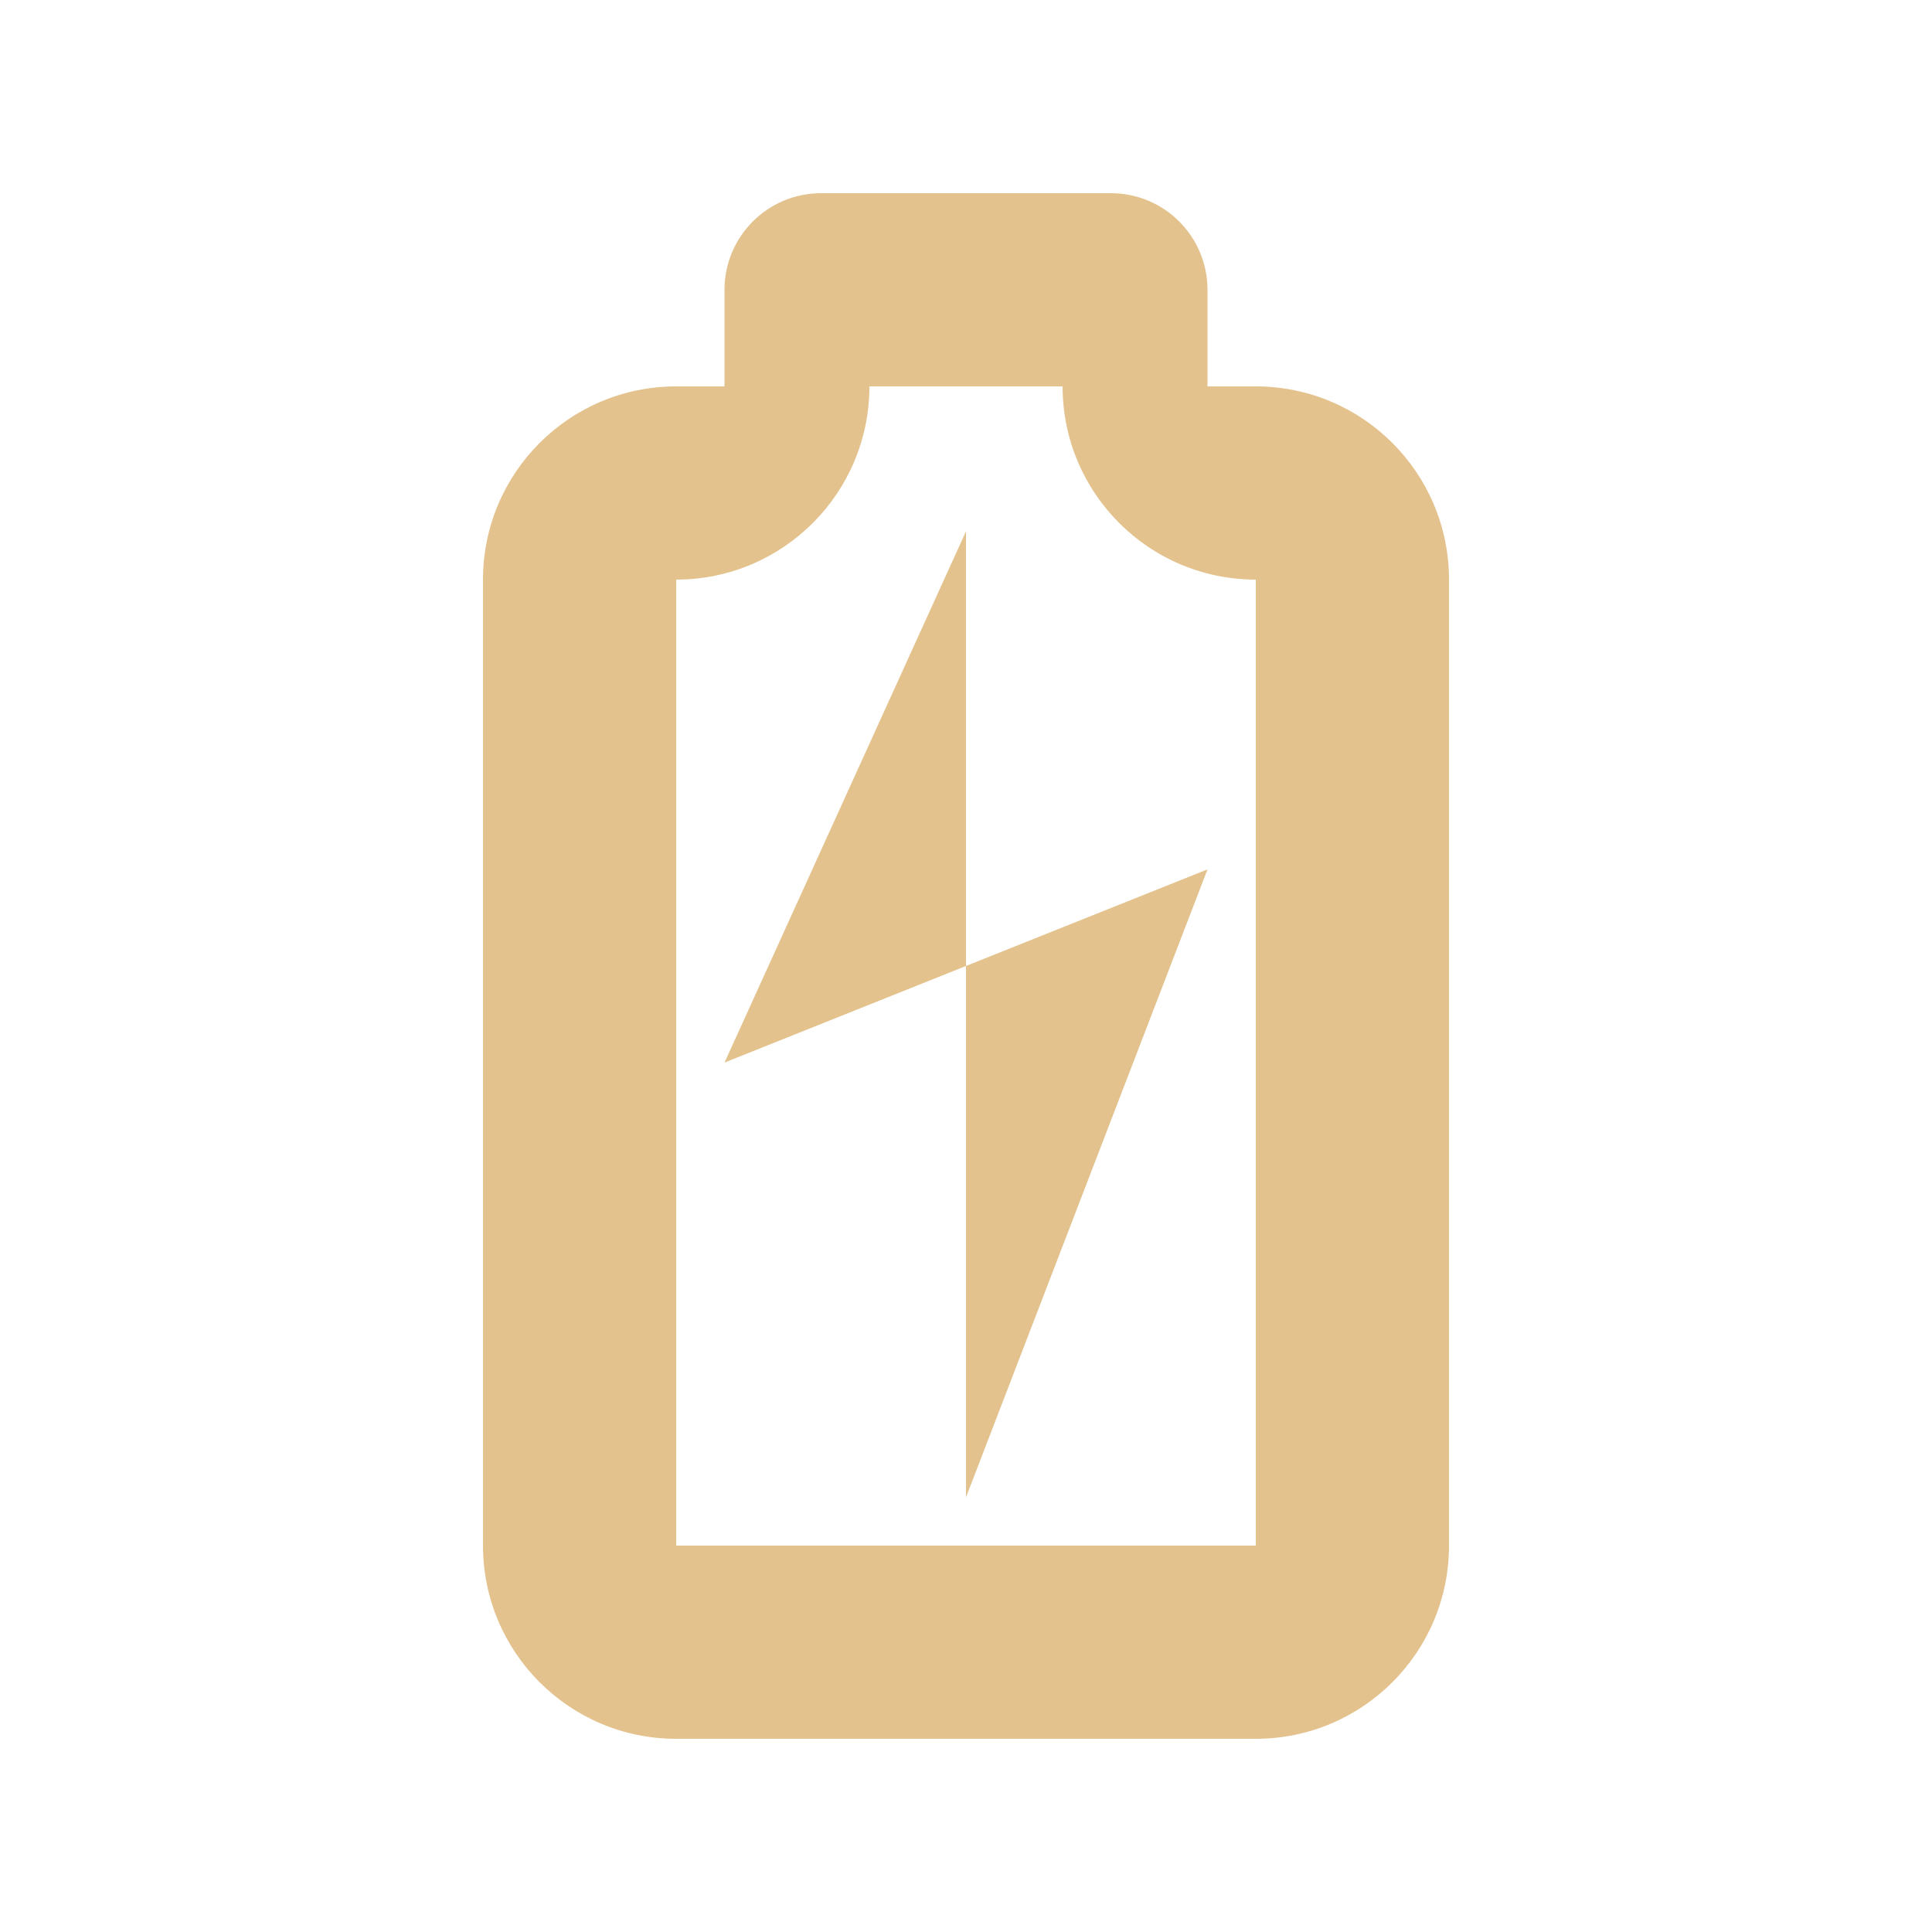
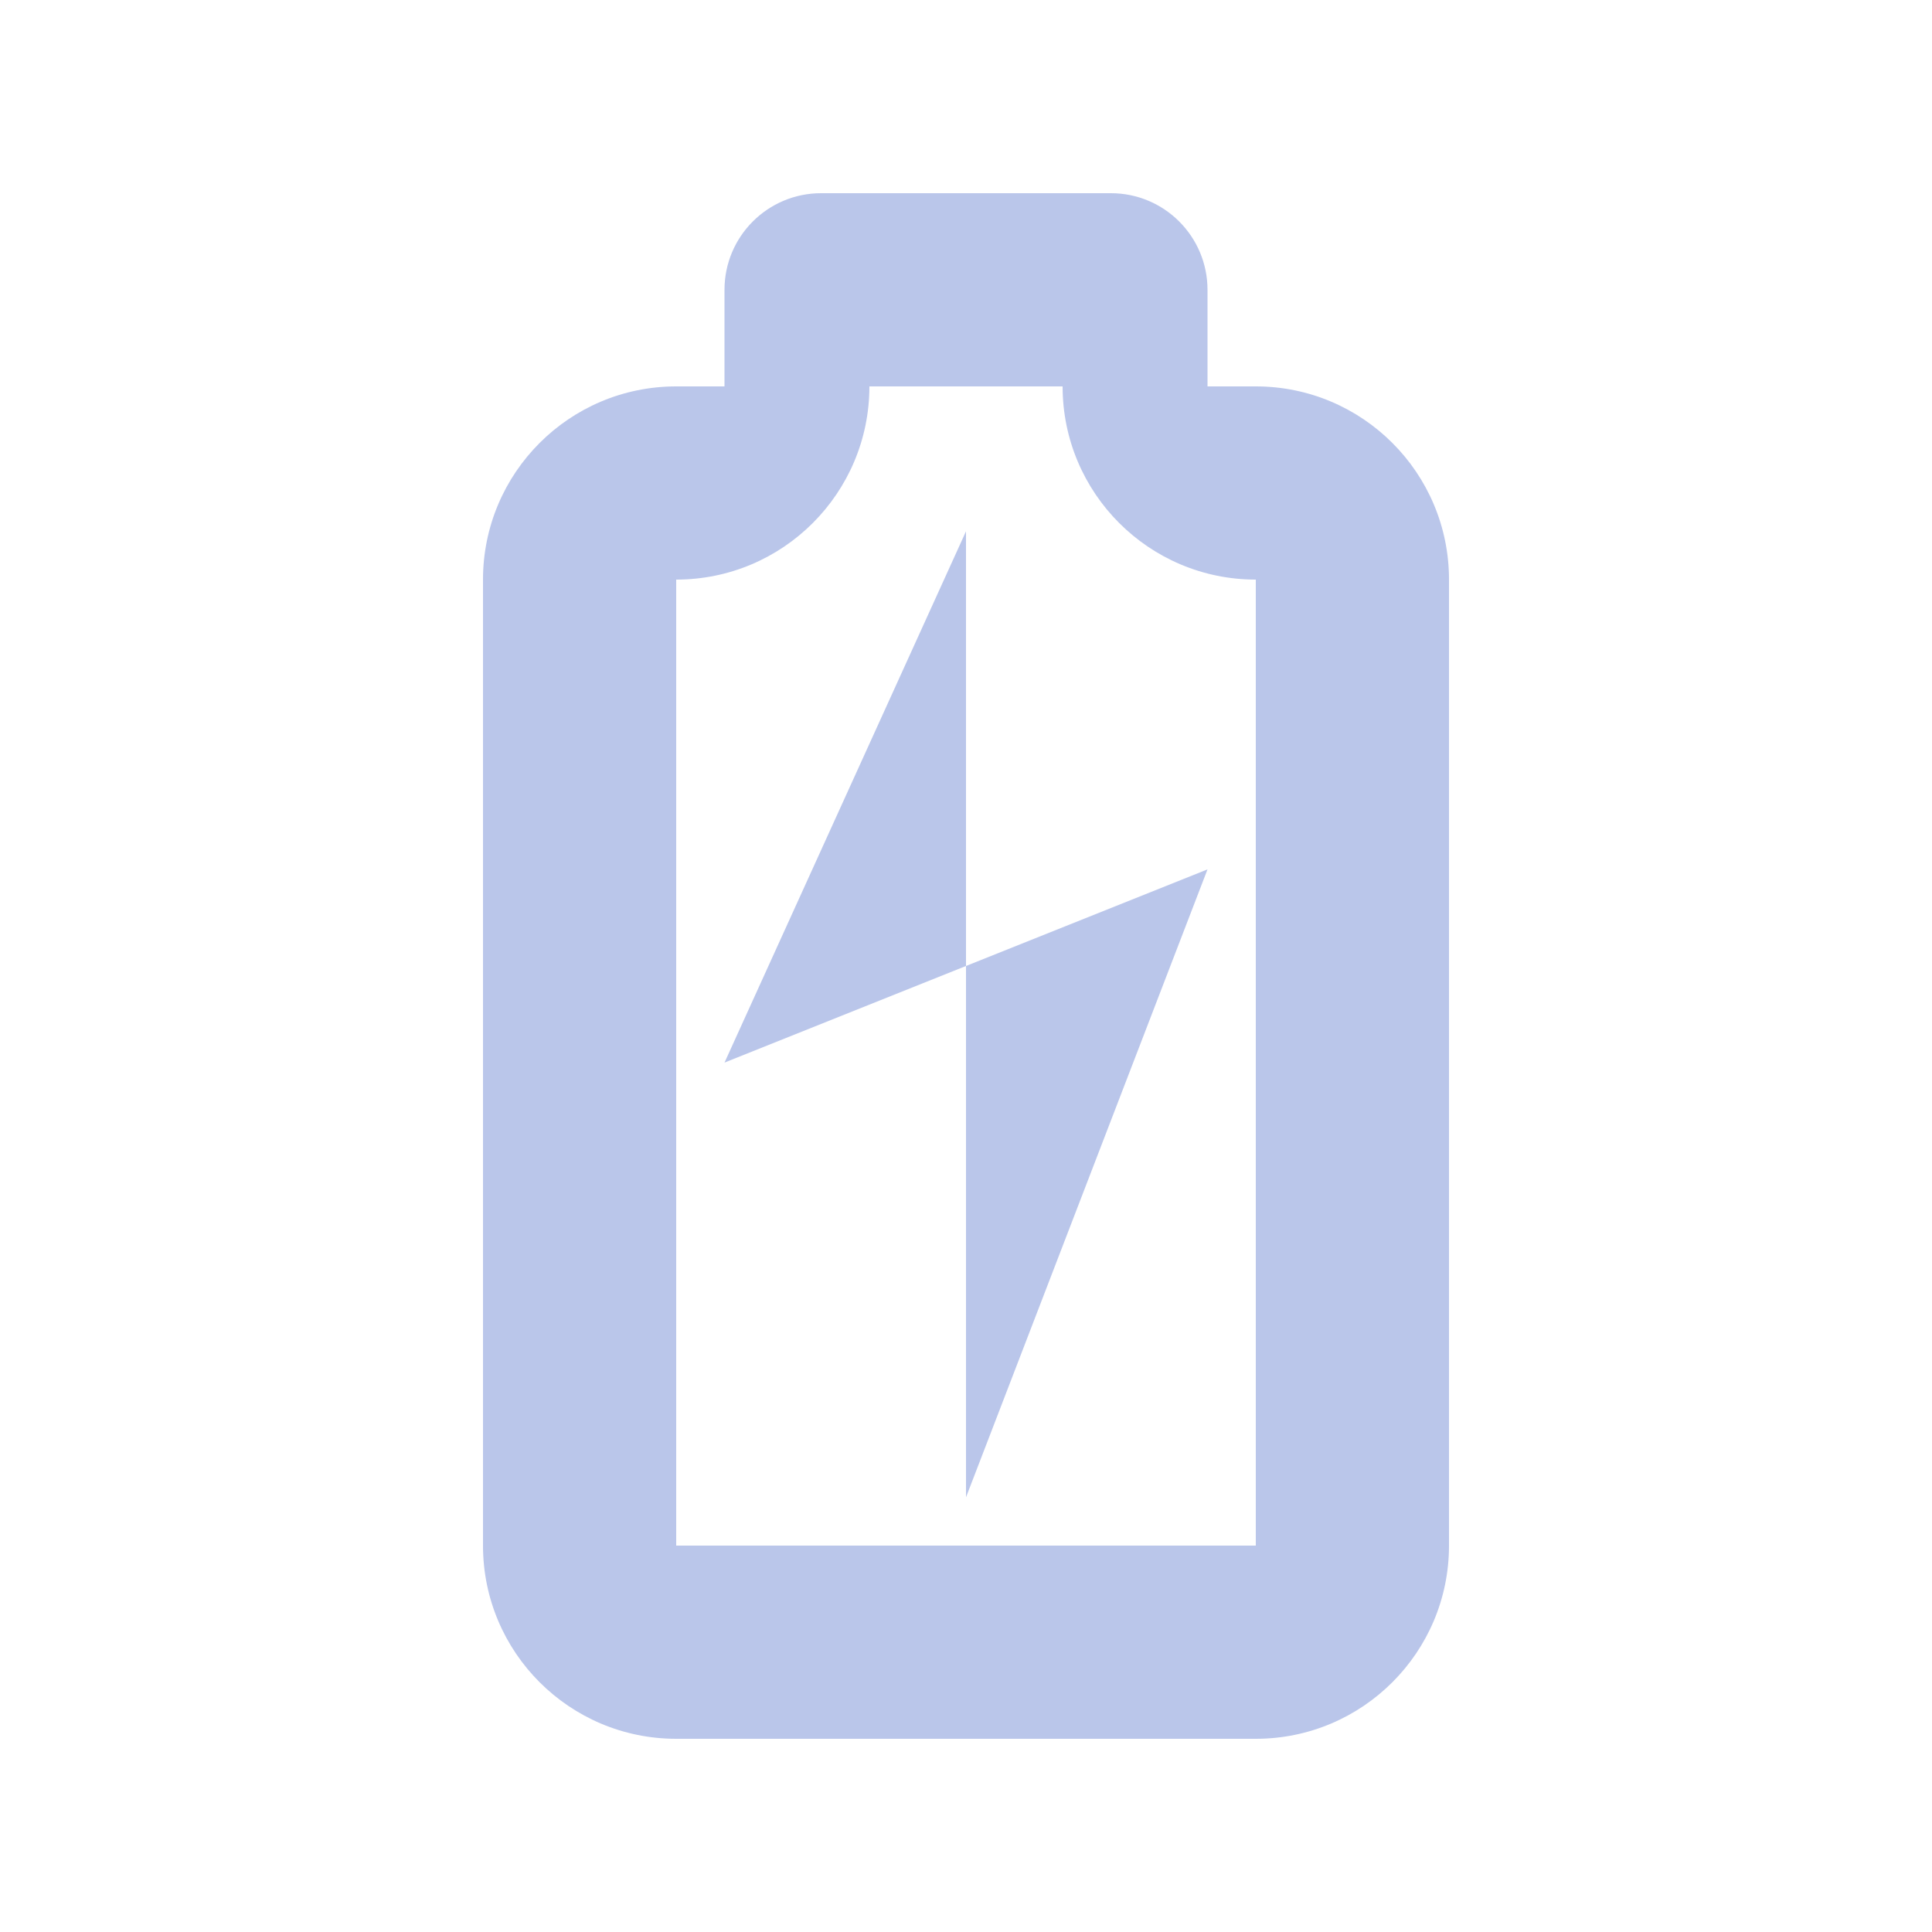
<svg xmlns="http://www.w3.org/2000/svg" viewBox="0 0 200 200">
-   <path d="M50 160 a20,20 0 0 0 20,20 L130 180 a20,20 0 0 0 20,-20 L150 60 a20,20 0 0 0 -20,-20 L125 40 L125 30 a10,10 0 0 0 -10,-10 L85 20 a10,10 0 0 0 -10,10 L75 40 L70 40 a20,20 0 0 0 -20,20 L50 160 M70 160 L70 60 a20,20 0 0 0 20,-20 L110 40 a20,20 0 0 0 20,20 L130 60 L130 160 L70 160" fill="#e3c28d" />
-   <path d="M100 155 L125 90 L75 110 L100 55 L100 155" fill="#e3c28d" />
+   <path d="M50 160 a20,20 0 0 0 20,20 L130 180 a20,20 0 0 0 20,-20 L150 60 a20,20 0 0 0 -20,-20 L125 40 L125 30 a10,10 0 0 0 -10,-10 L85 20 a10,10 0 0 0 -10,10 L75 40 L70 40 a20,20 0 0 0 -20,20 L50 160 M70 160 L70 60 a20,20 0 0 0 20,-20 L110 40 a20,20 0 0 0 20,20 L130 60 L130 160 L70 160" fill="#bac6ea" />
+   <path d="M100 155 L125 90 L75 110 L100 55 L100 155" fill="#bac6ea" />
</svg>
